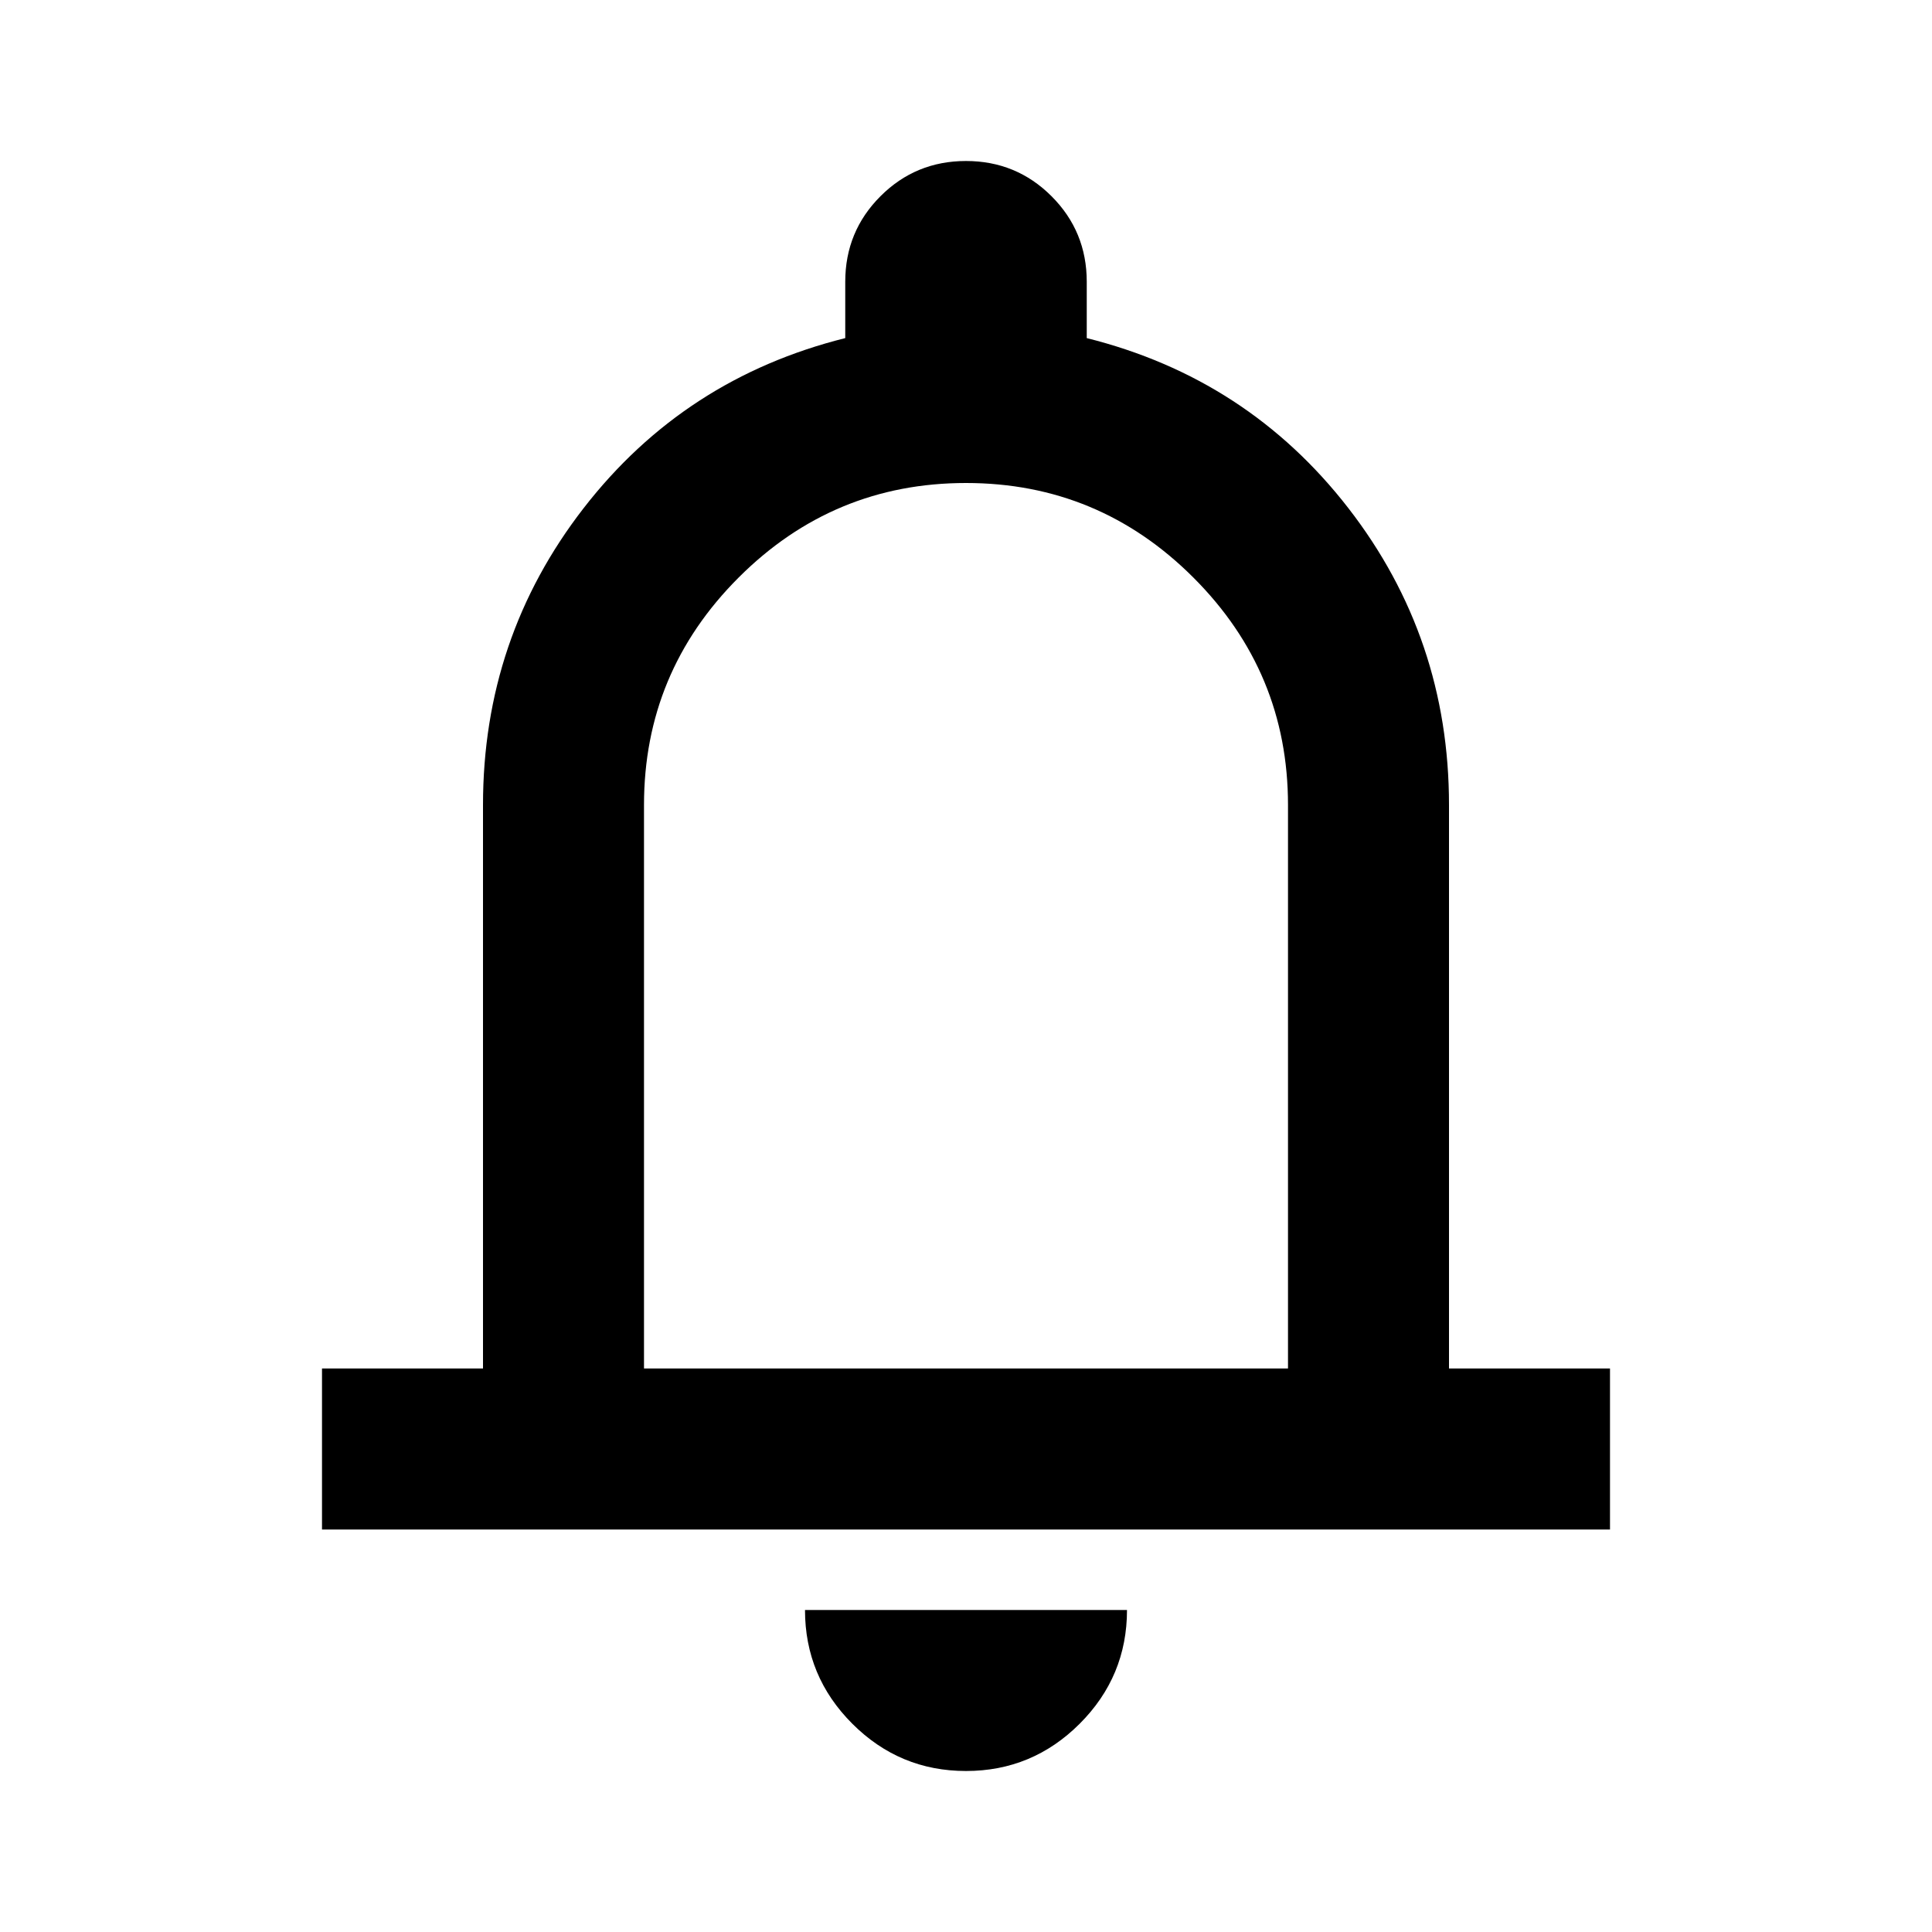
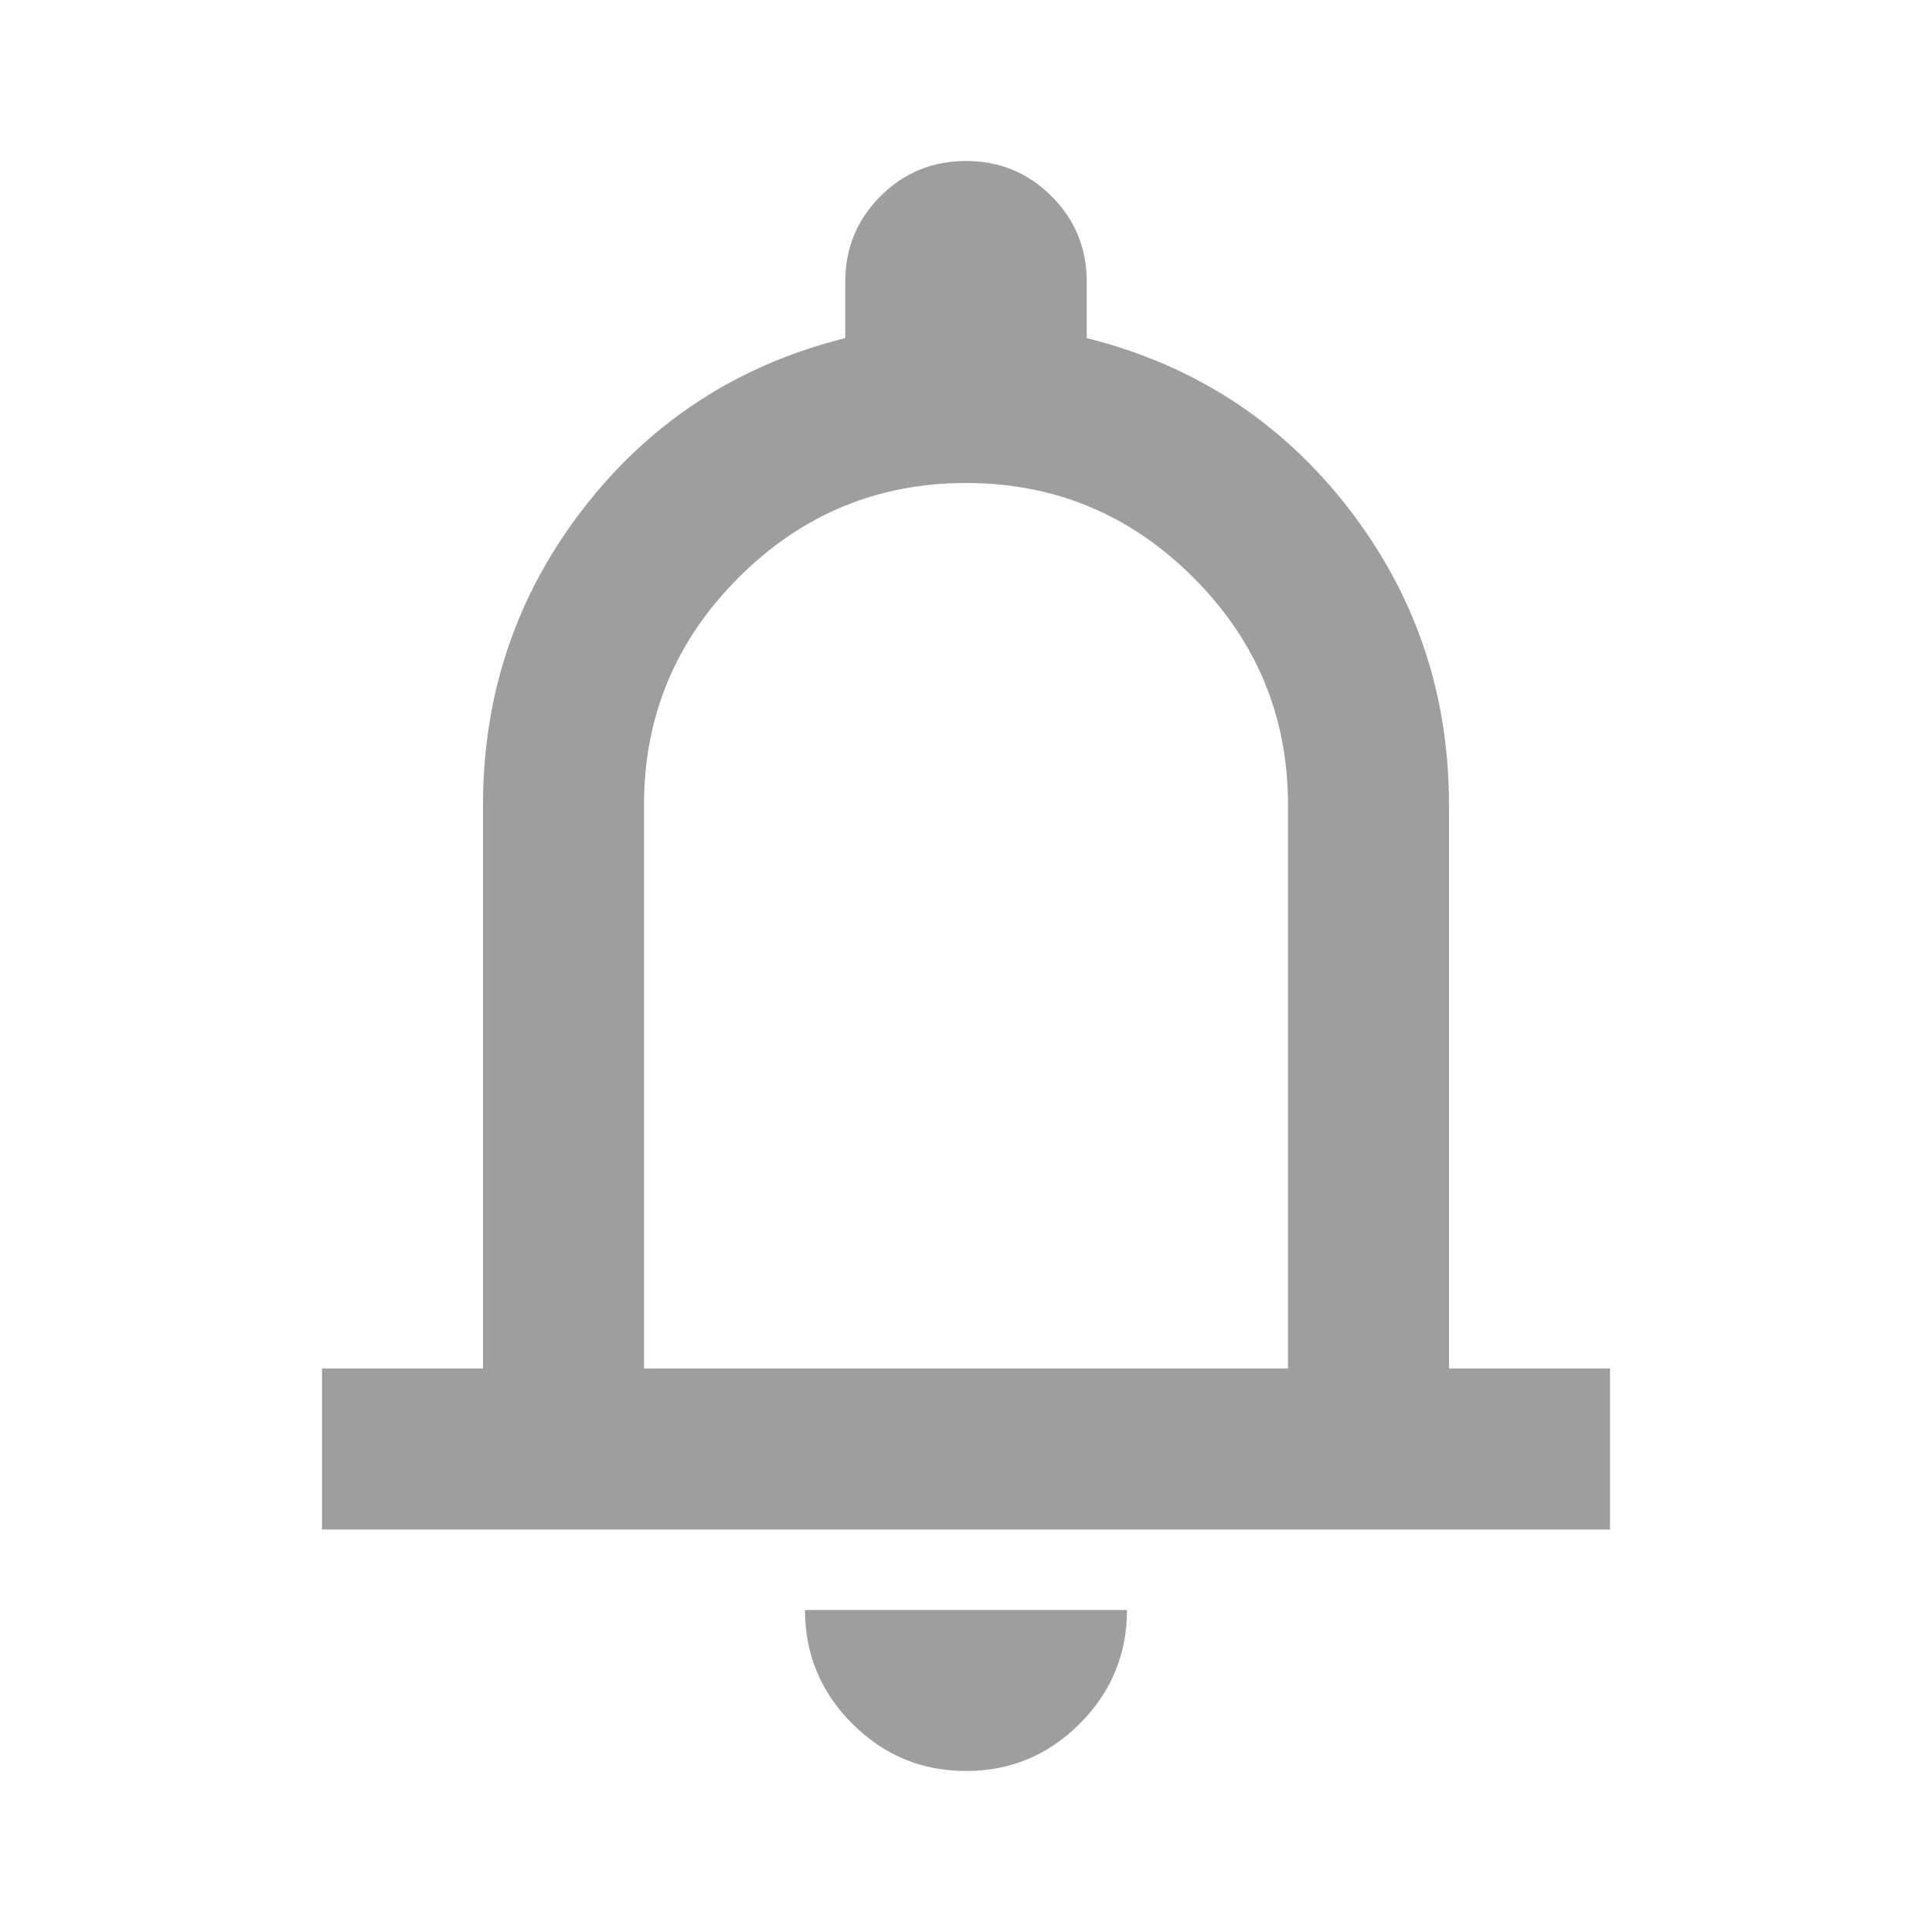
- <svg xmlns="http://www.w3.org/2000/svg" height="24px" viewBox="0 -960 960 960" width="24px" fill="000000">
+ <svg xmlns="http://www.w3.org/2000/svg" height="24px" viewBox="0 -960 960 960" width="24px" fill="#9e9e9e">
  <path d="M160-200v-80h80v-280q0-83 50-147.5T420-792v-28q0-25 17.5-42.5T480-880q25 0 42.5 17.5T540-820v28q80 20 130 84.5T720-560v280h80v80H160Zm320-300Zm0 420q-33 0-56.5-23.5T400-160h160q0 33-23.5 56.5T480-80ZM320-280h320v-280q0-66-47-113t-113-47q-66 0-113 47t-47 113v280Z" />
</svg>
